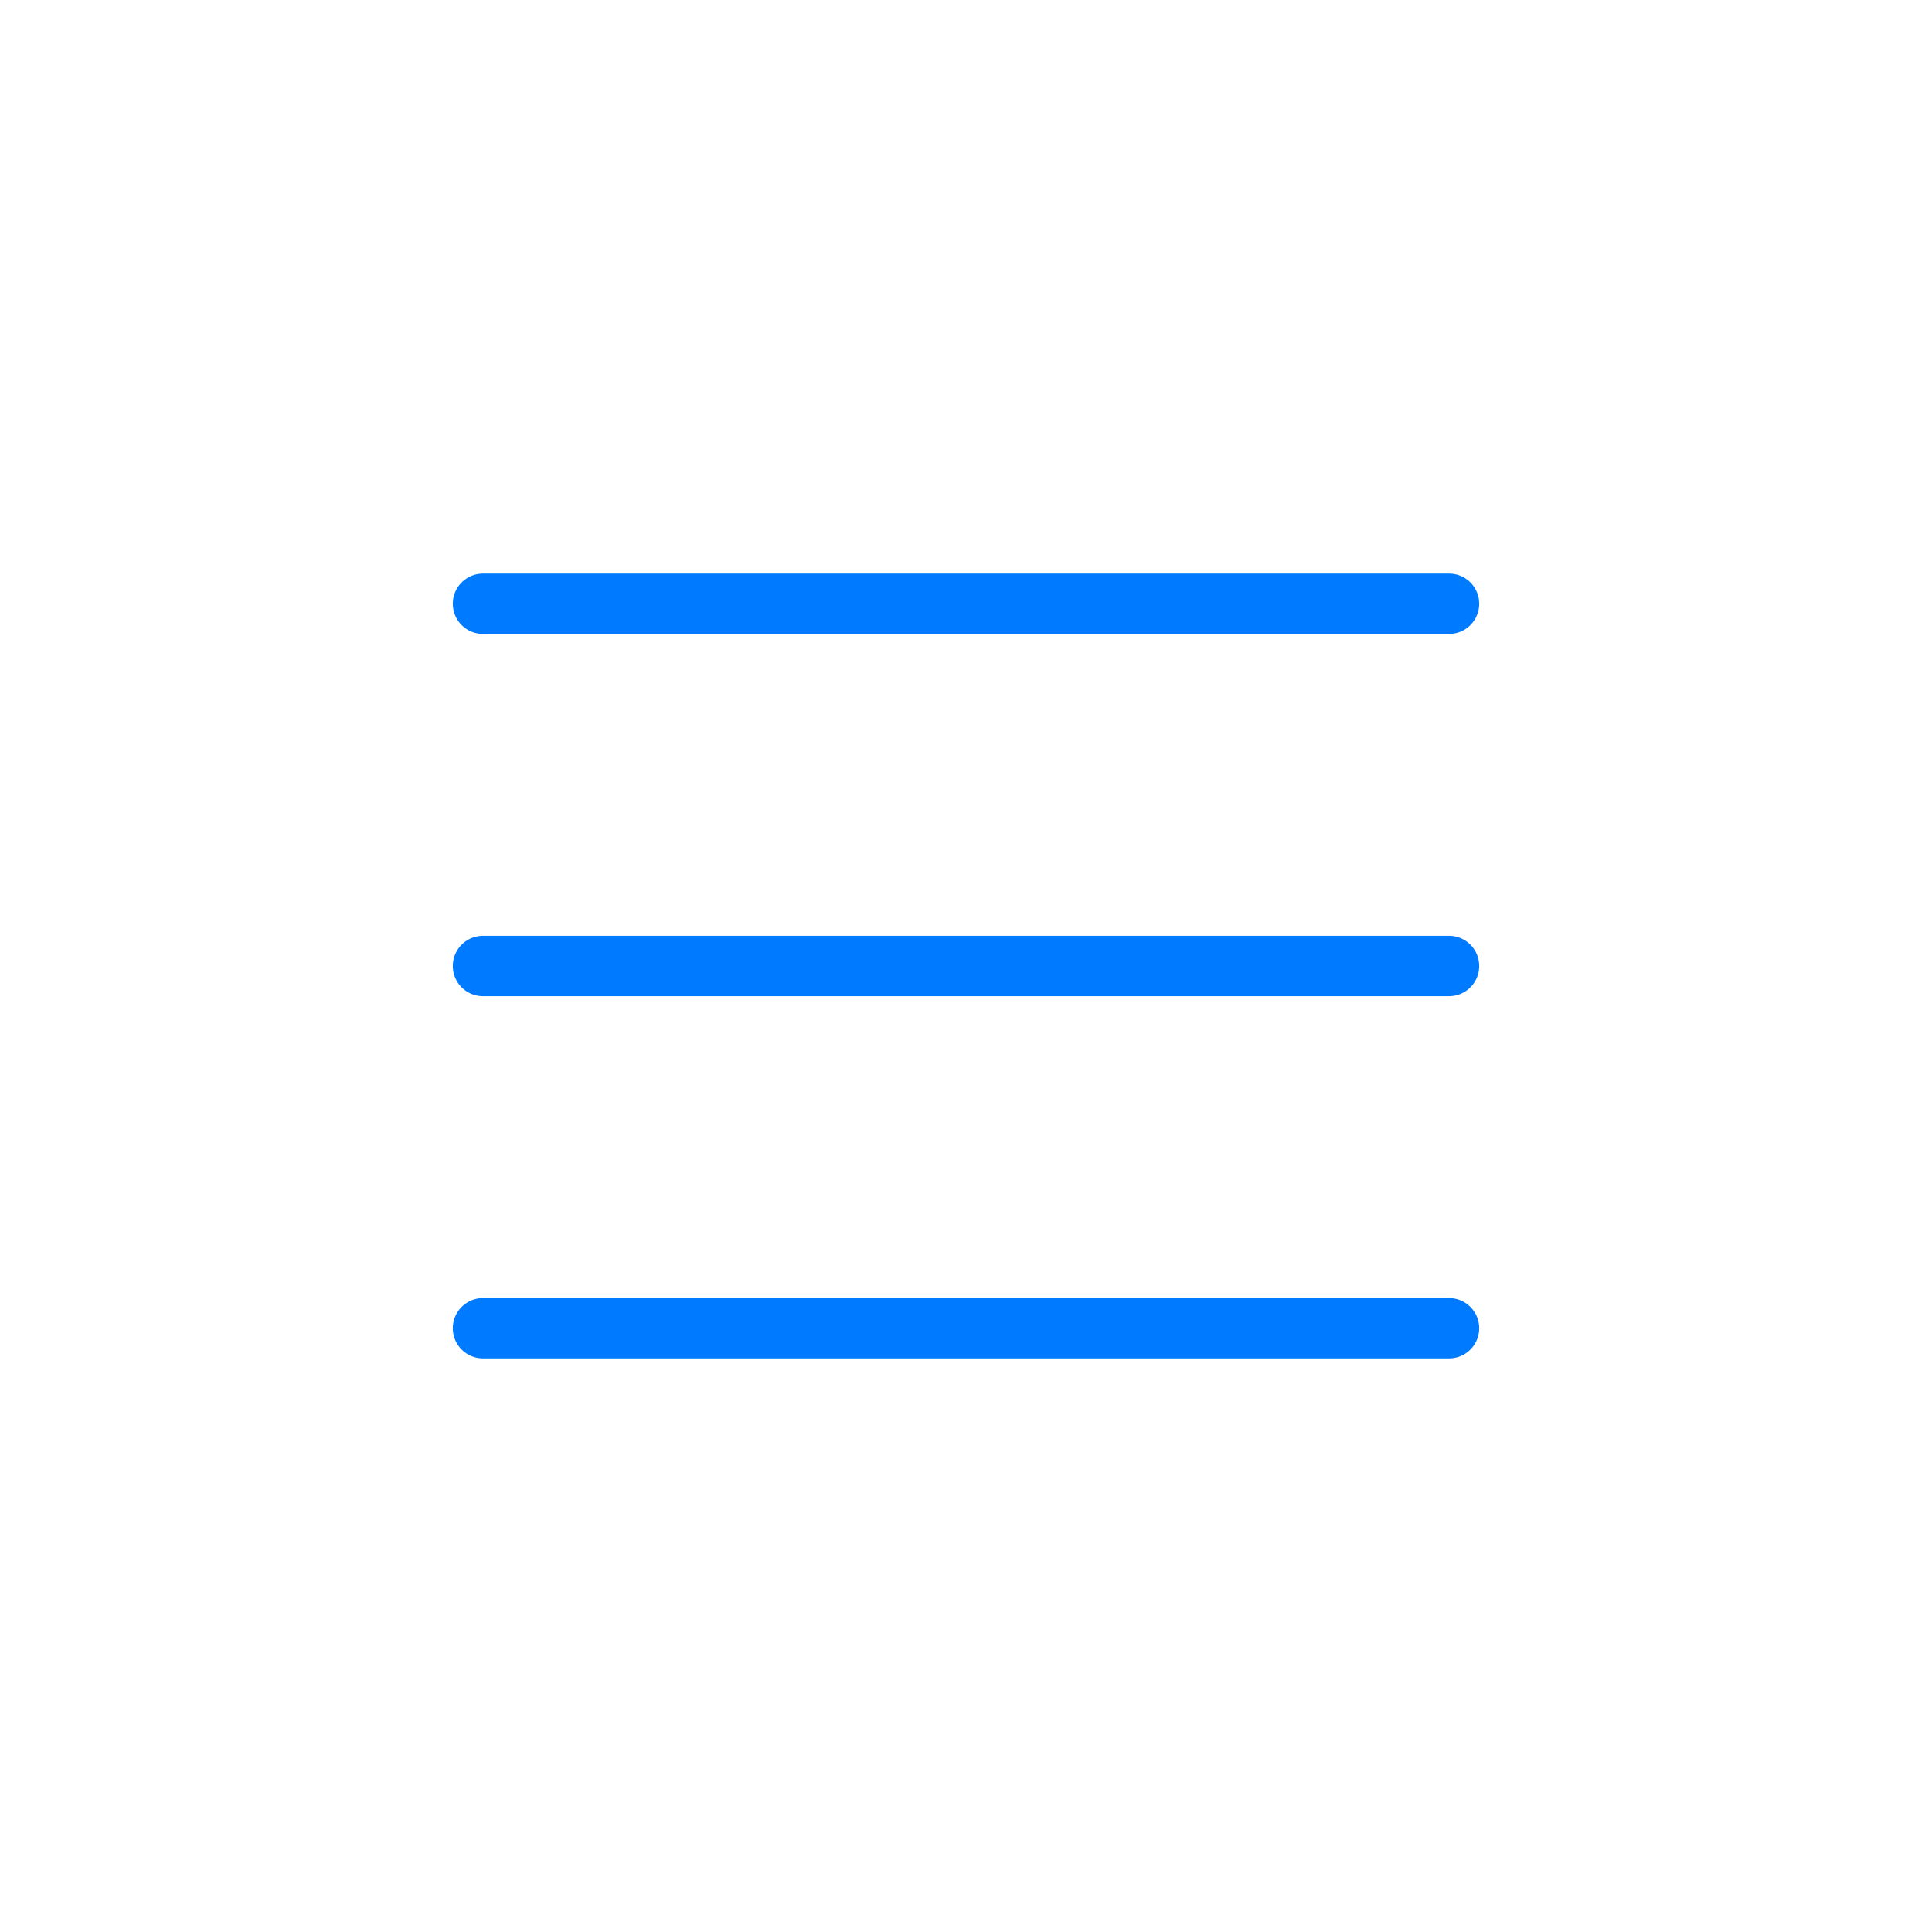
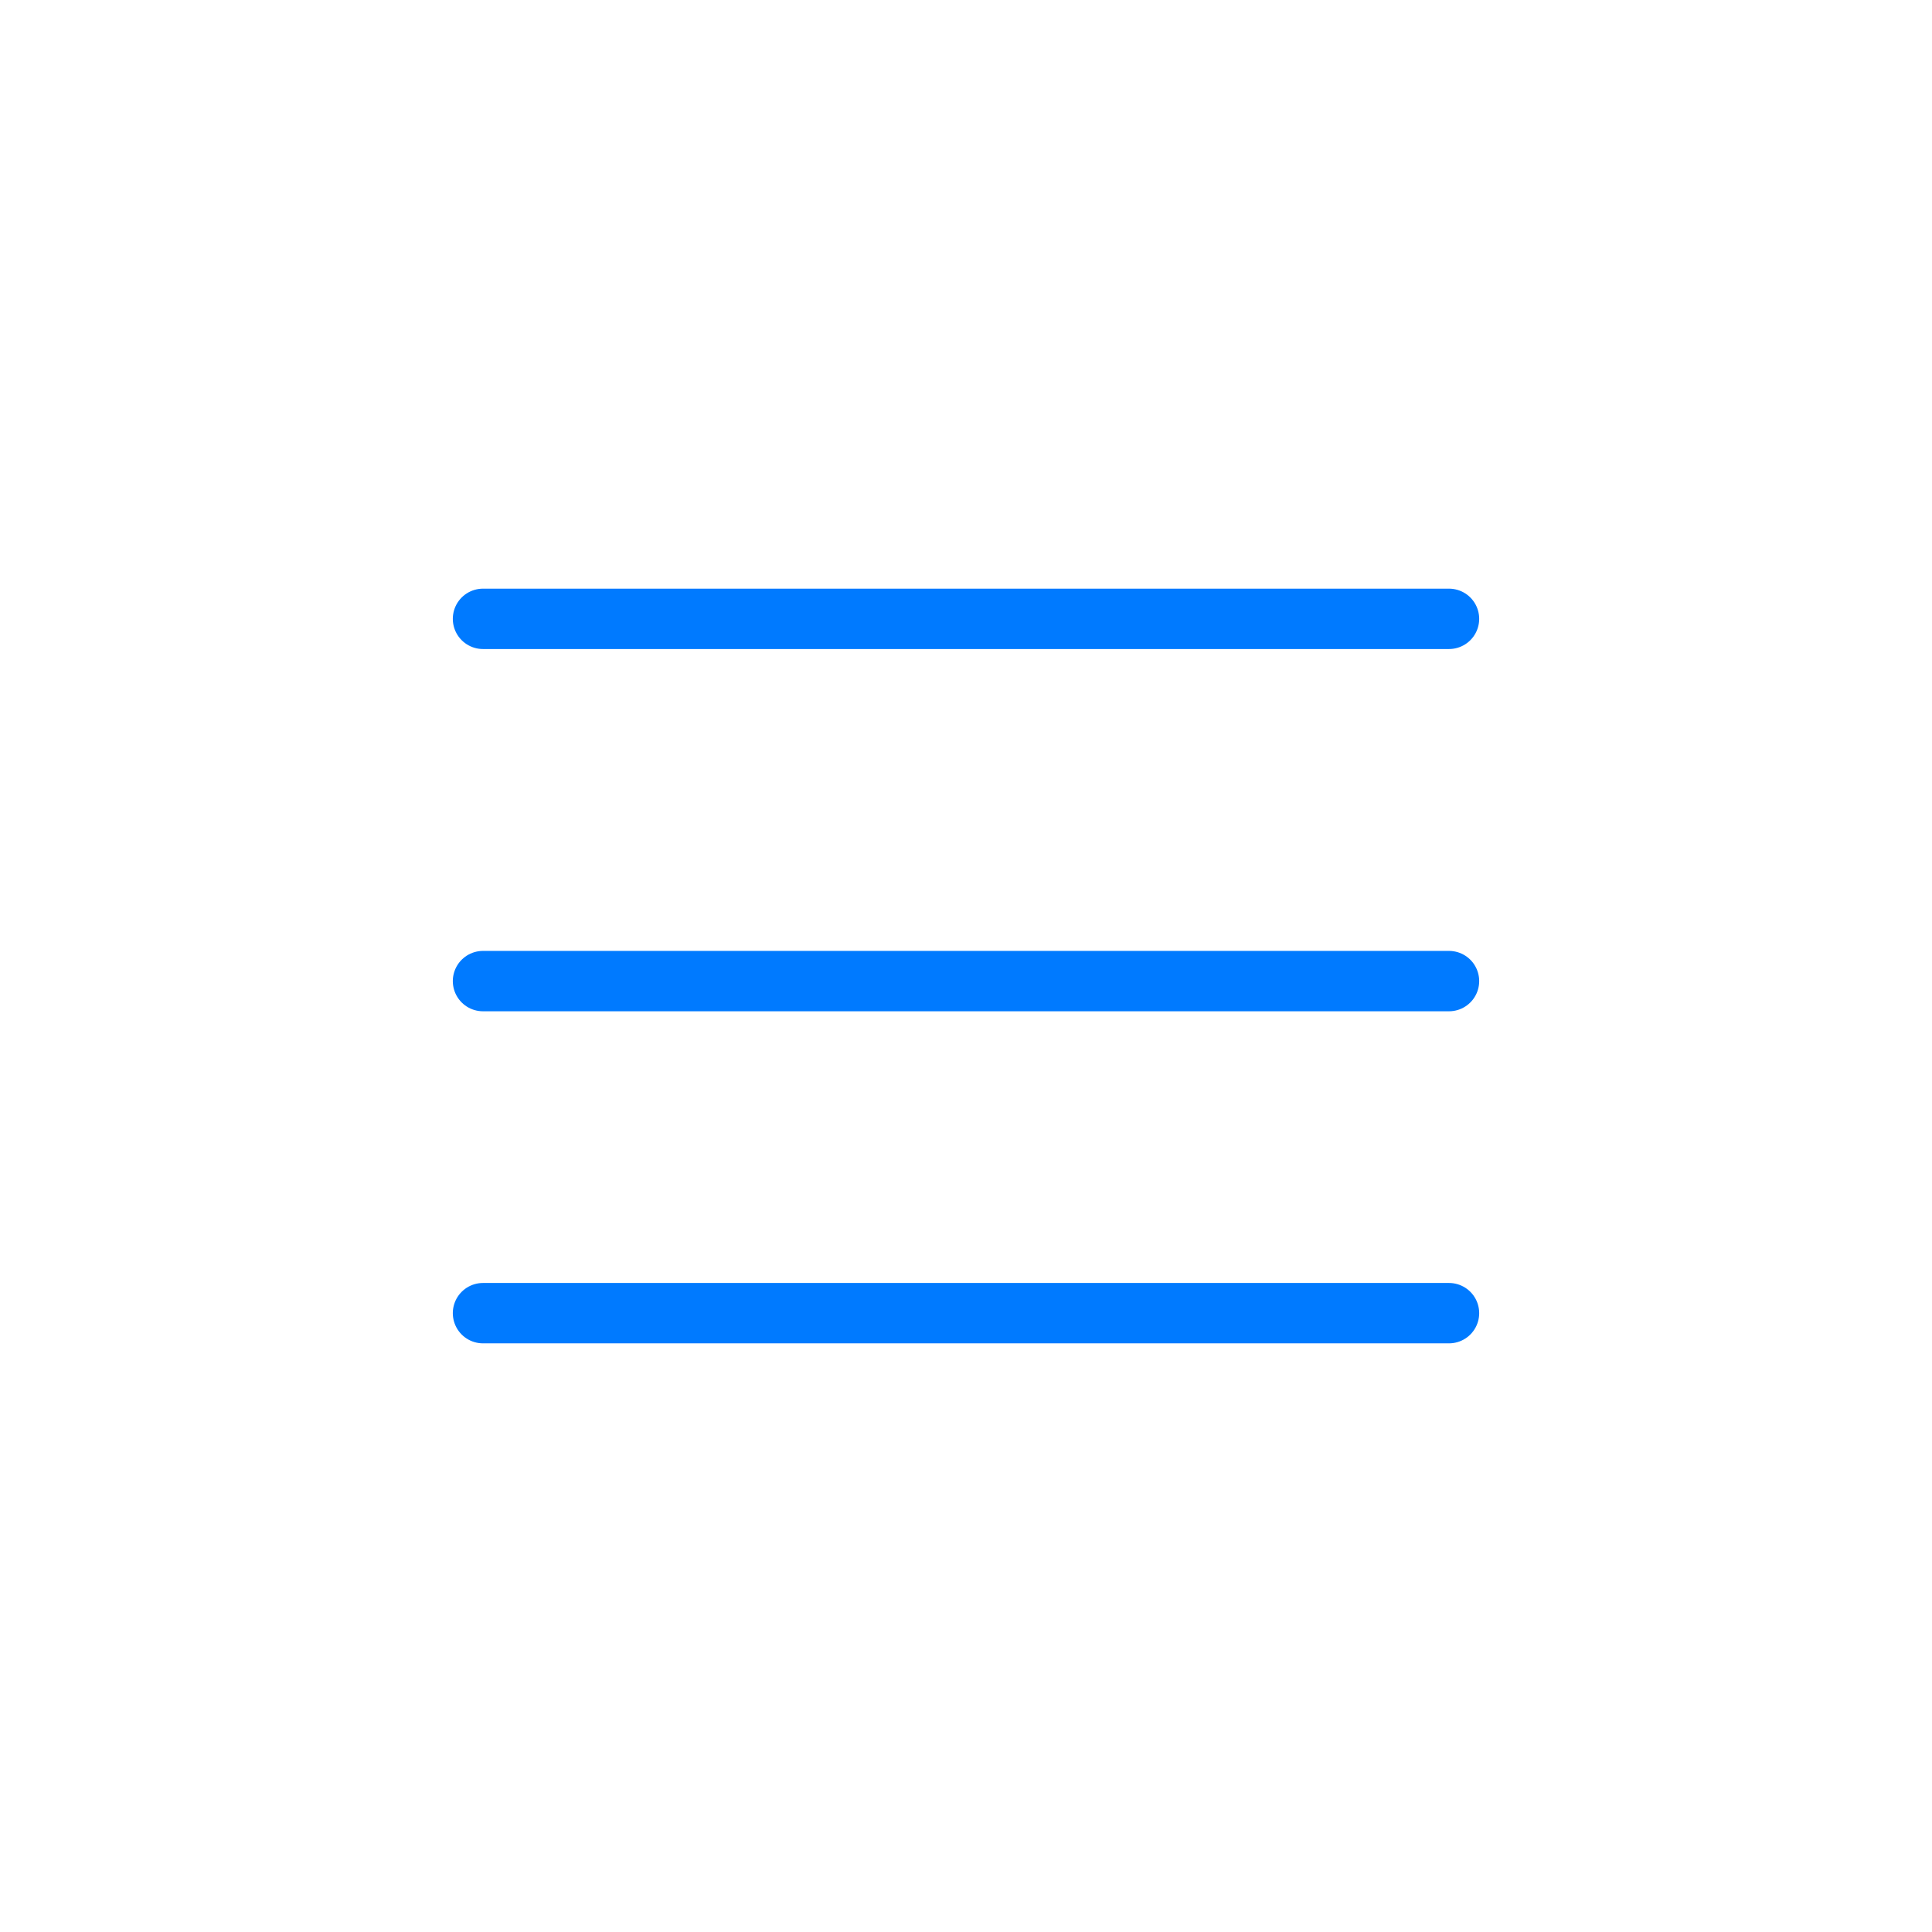
<svg xmlns="http://www.w3.org/2000/svg" width="64px" height="64px" viewBox="0 0 64 64" version="1.1">
  <g id="icons/list" stroke="none" stroke-width="1" fill="none" fill-rule="evenodd" stroke-linecap="round" stroke-linejoin="round">
-     <path d="M16,20 L48,20 L16,20 Z M16,32 L48,32 L16,32 Z M16,44 L48,44 L16,44 Z" id="border" stroke="#007AFF" stroke-width="2" fill-rule="nonzero" />
+     <path d="M16,20.5 L48,20.5 L16,20.5 Z M16,32.5 L48,32.5 L16,32.5 Z M16,43.5 L48,43.5 L16,43.5 Z" id="border" stroke="#007AFF" stroke-width="2" fill-rule="nonzero" />
  </g>
</svg>
